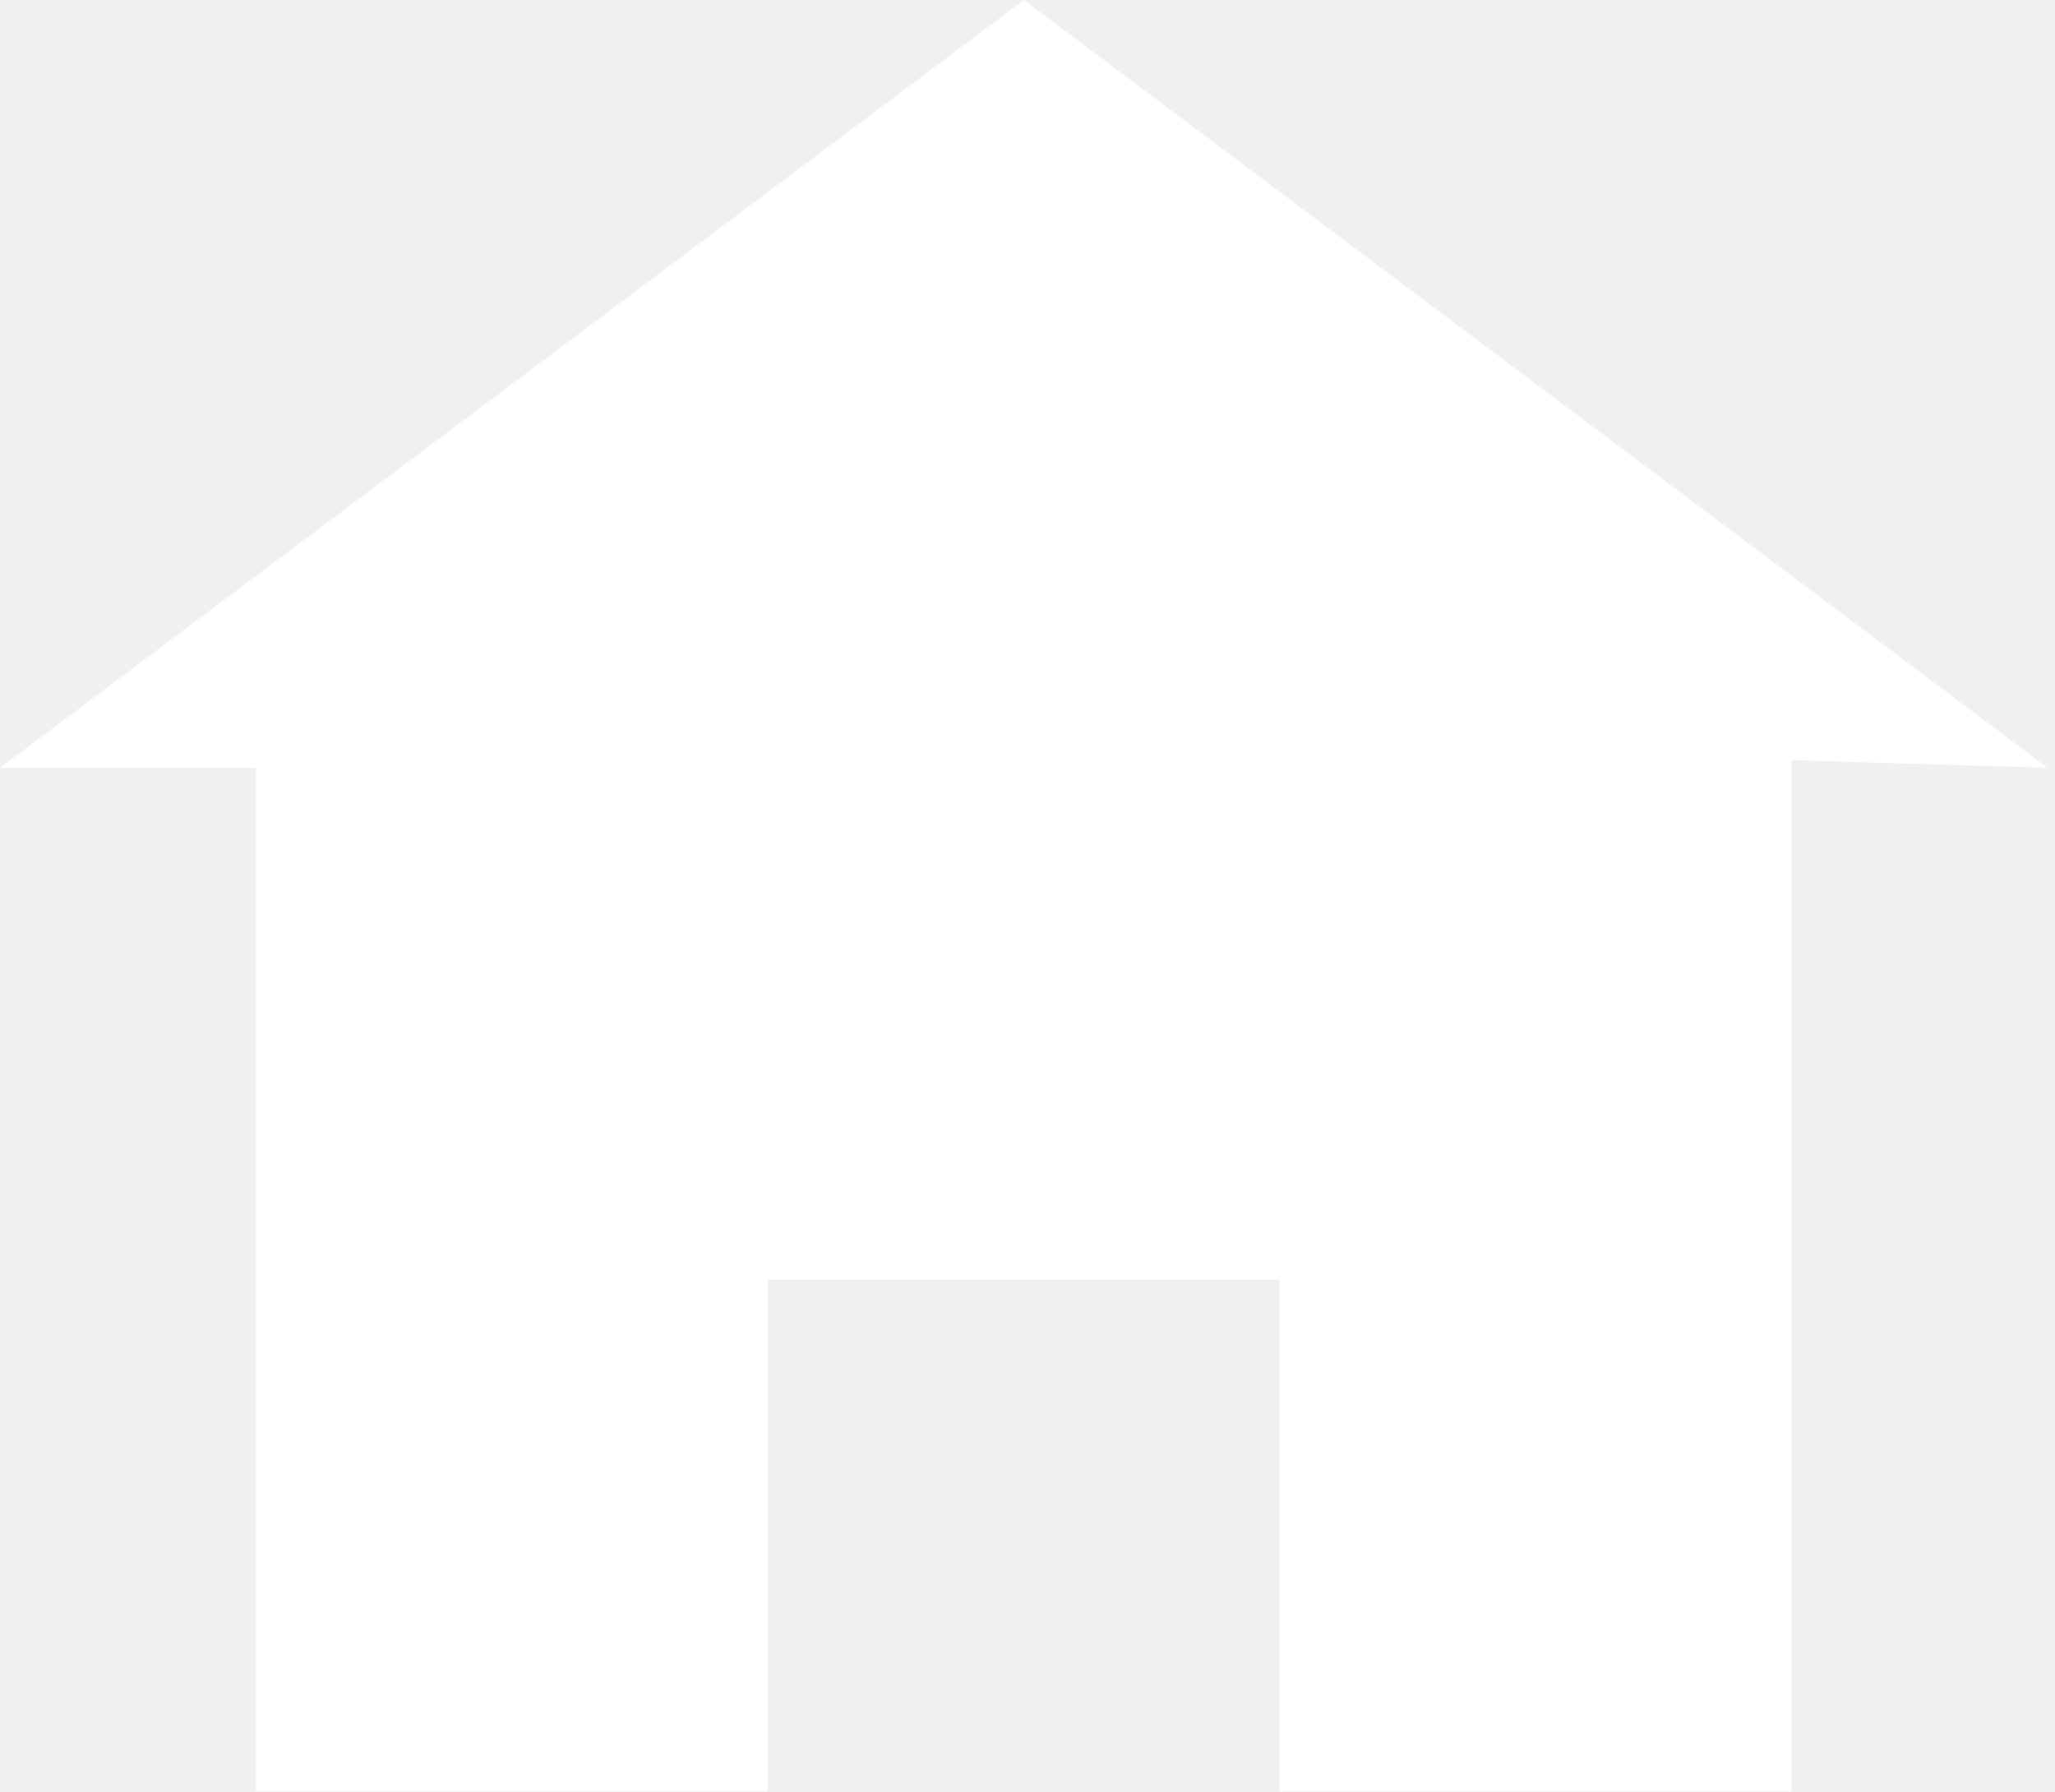
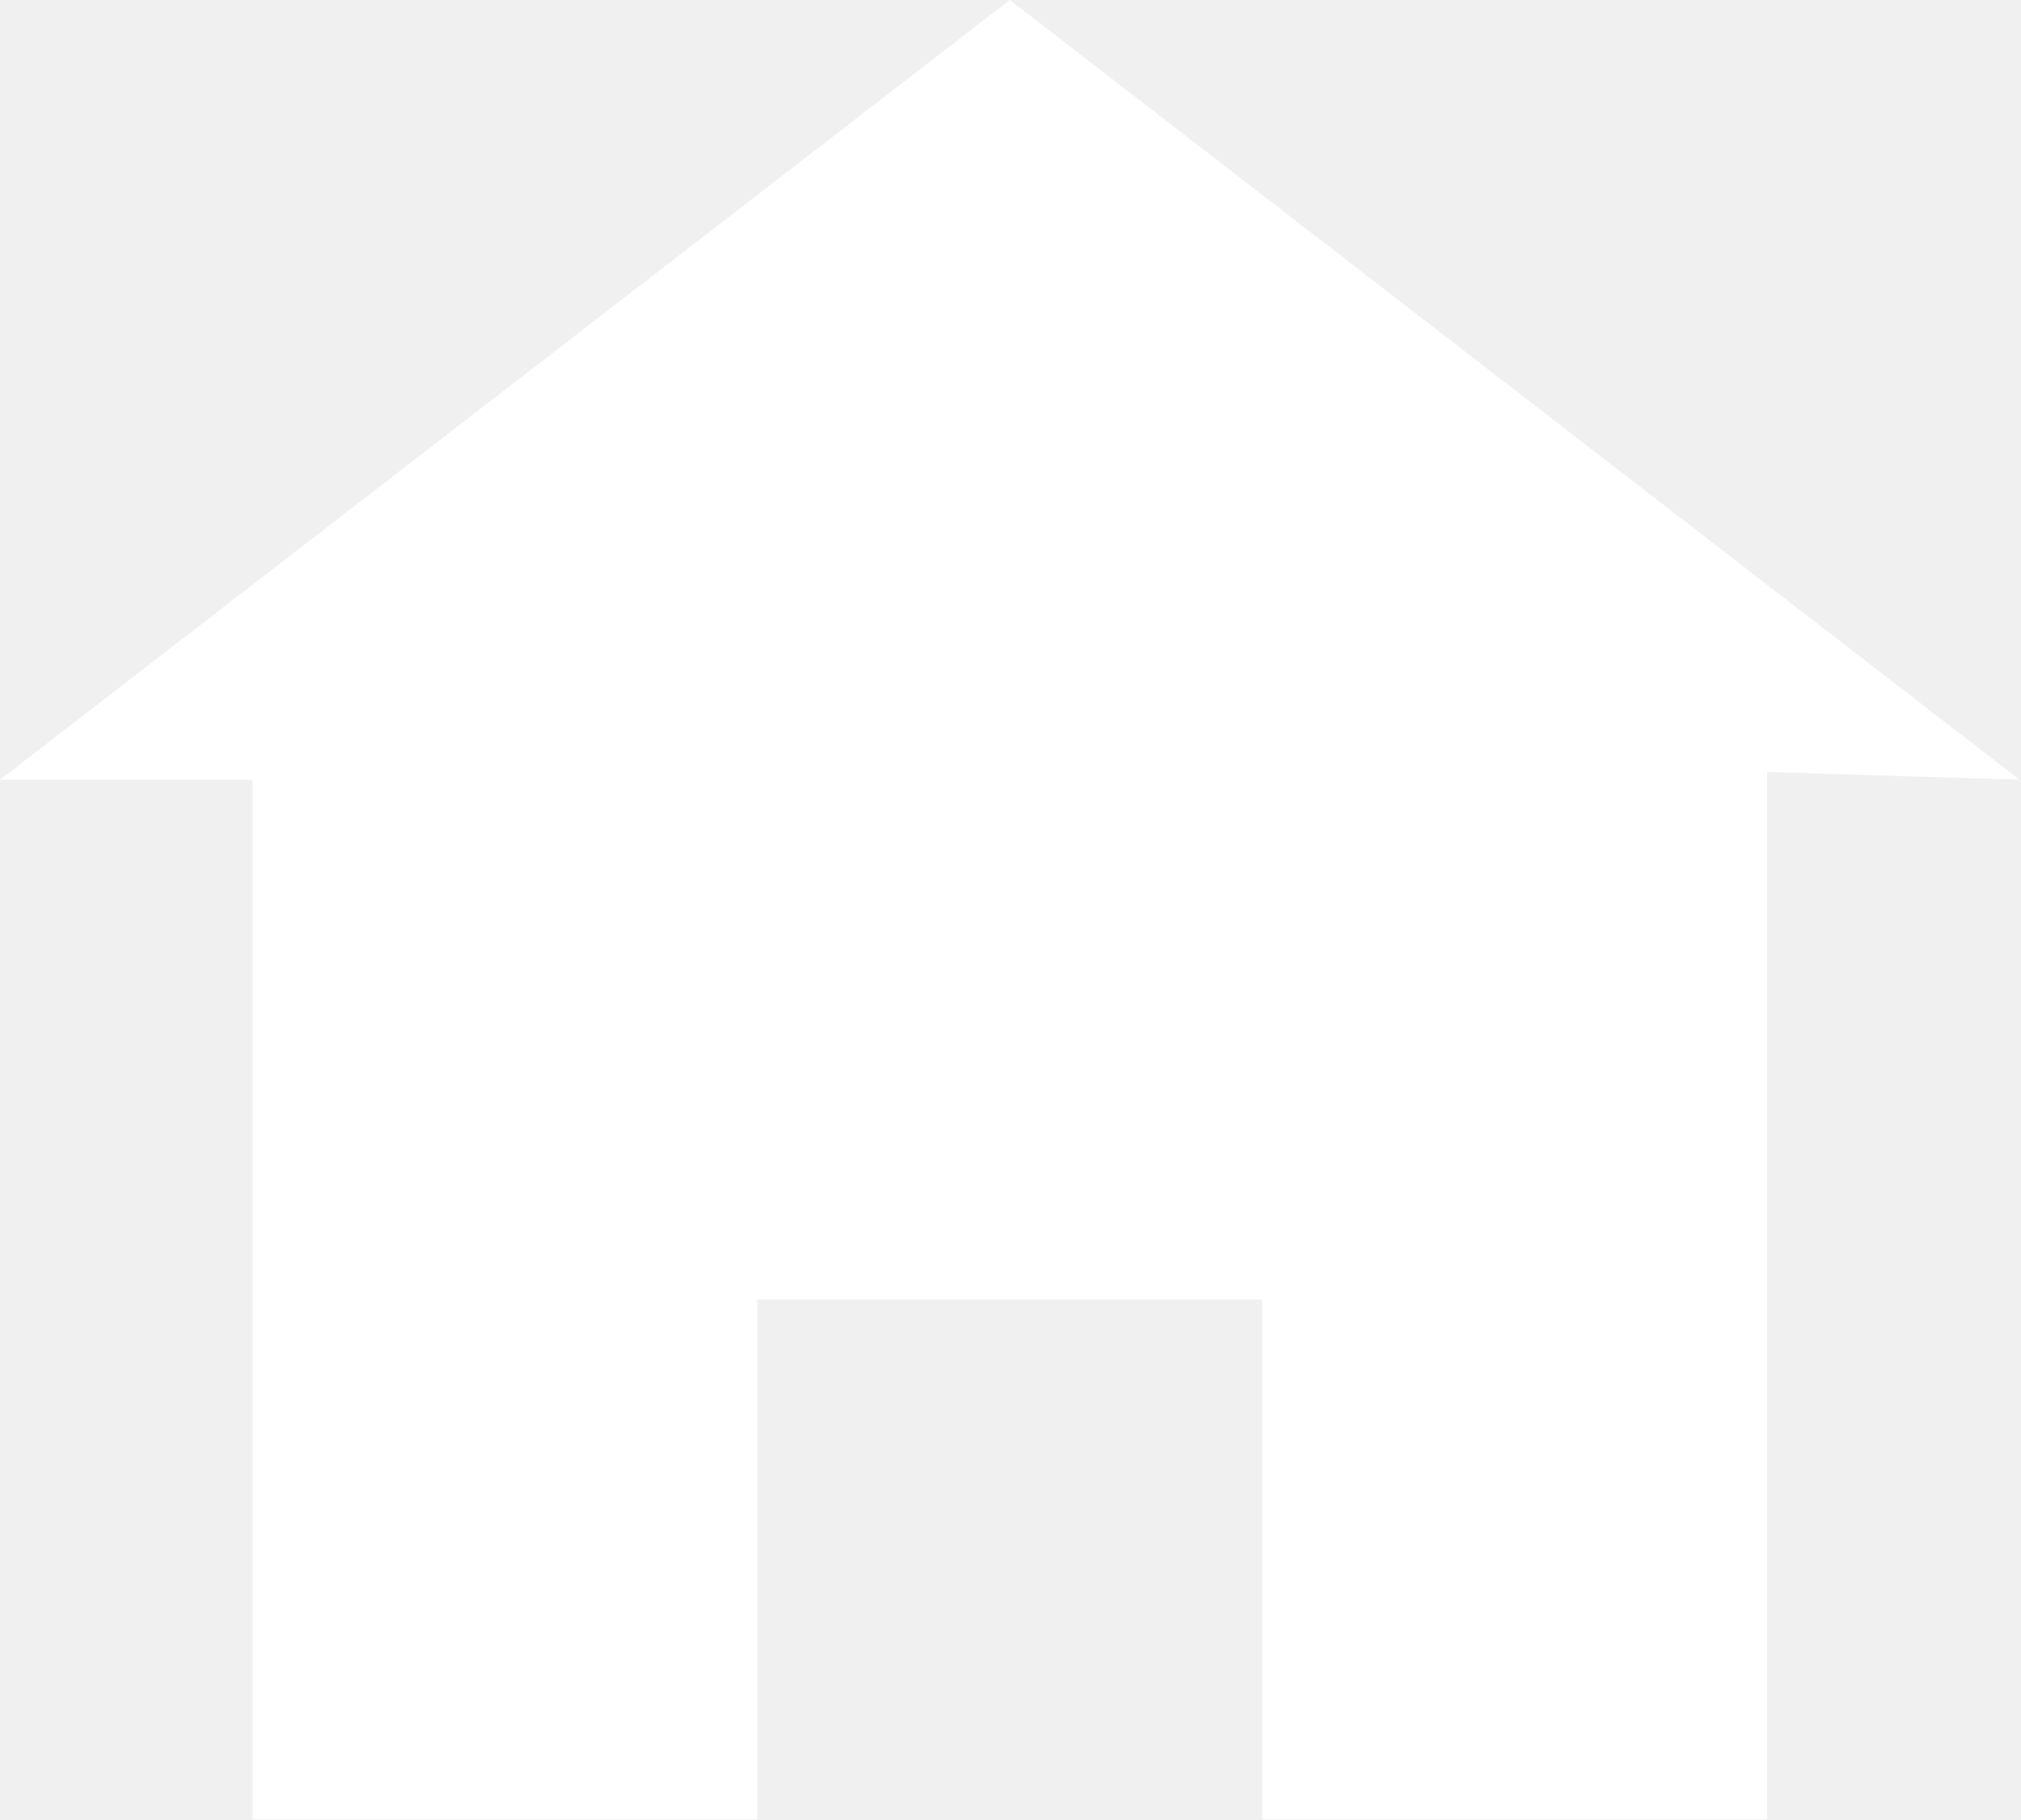
- <svg xmlns="http://www.w3.org/2000/svg" width="39" height="34" viewBox="0 0 39 34" fill="none">
-   <path d="M19.429 0L0 14.571H4.857V34H14.571V24.286H24.286V34H34V14.426L38.857 14.571L19.429 0Z" fill="white" />
+ <svg xmlns="http://www.w3.org/2000/svg" width="1111" height="1000" viewBox="0 0 1111 1000" fill="none">
+   <path d="M555.1 0L0 428.571H138.775V1000H416.325V714.286H693.875V1000H971.425V424.286L1110.2 428.571L555.1 0Z" fill="white" />
</svg>
